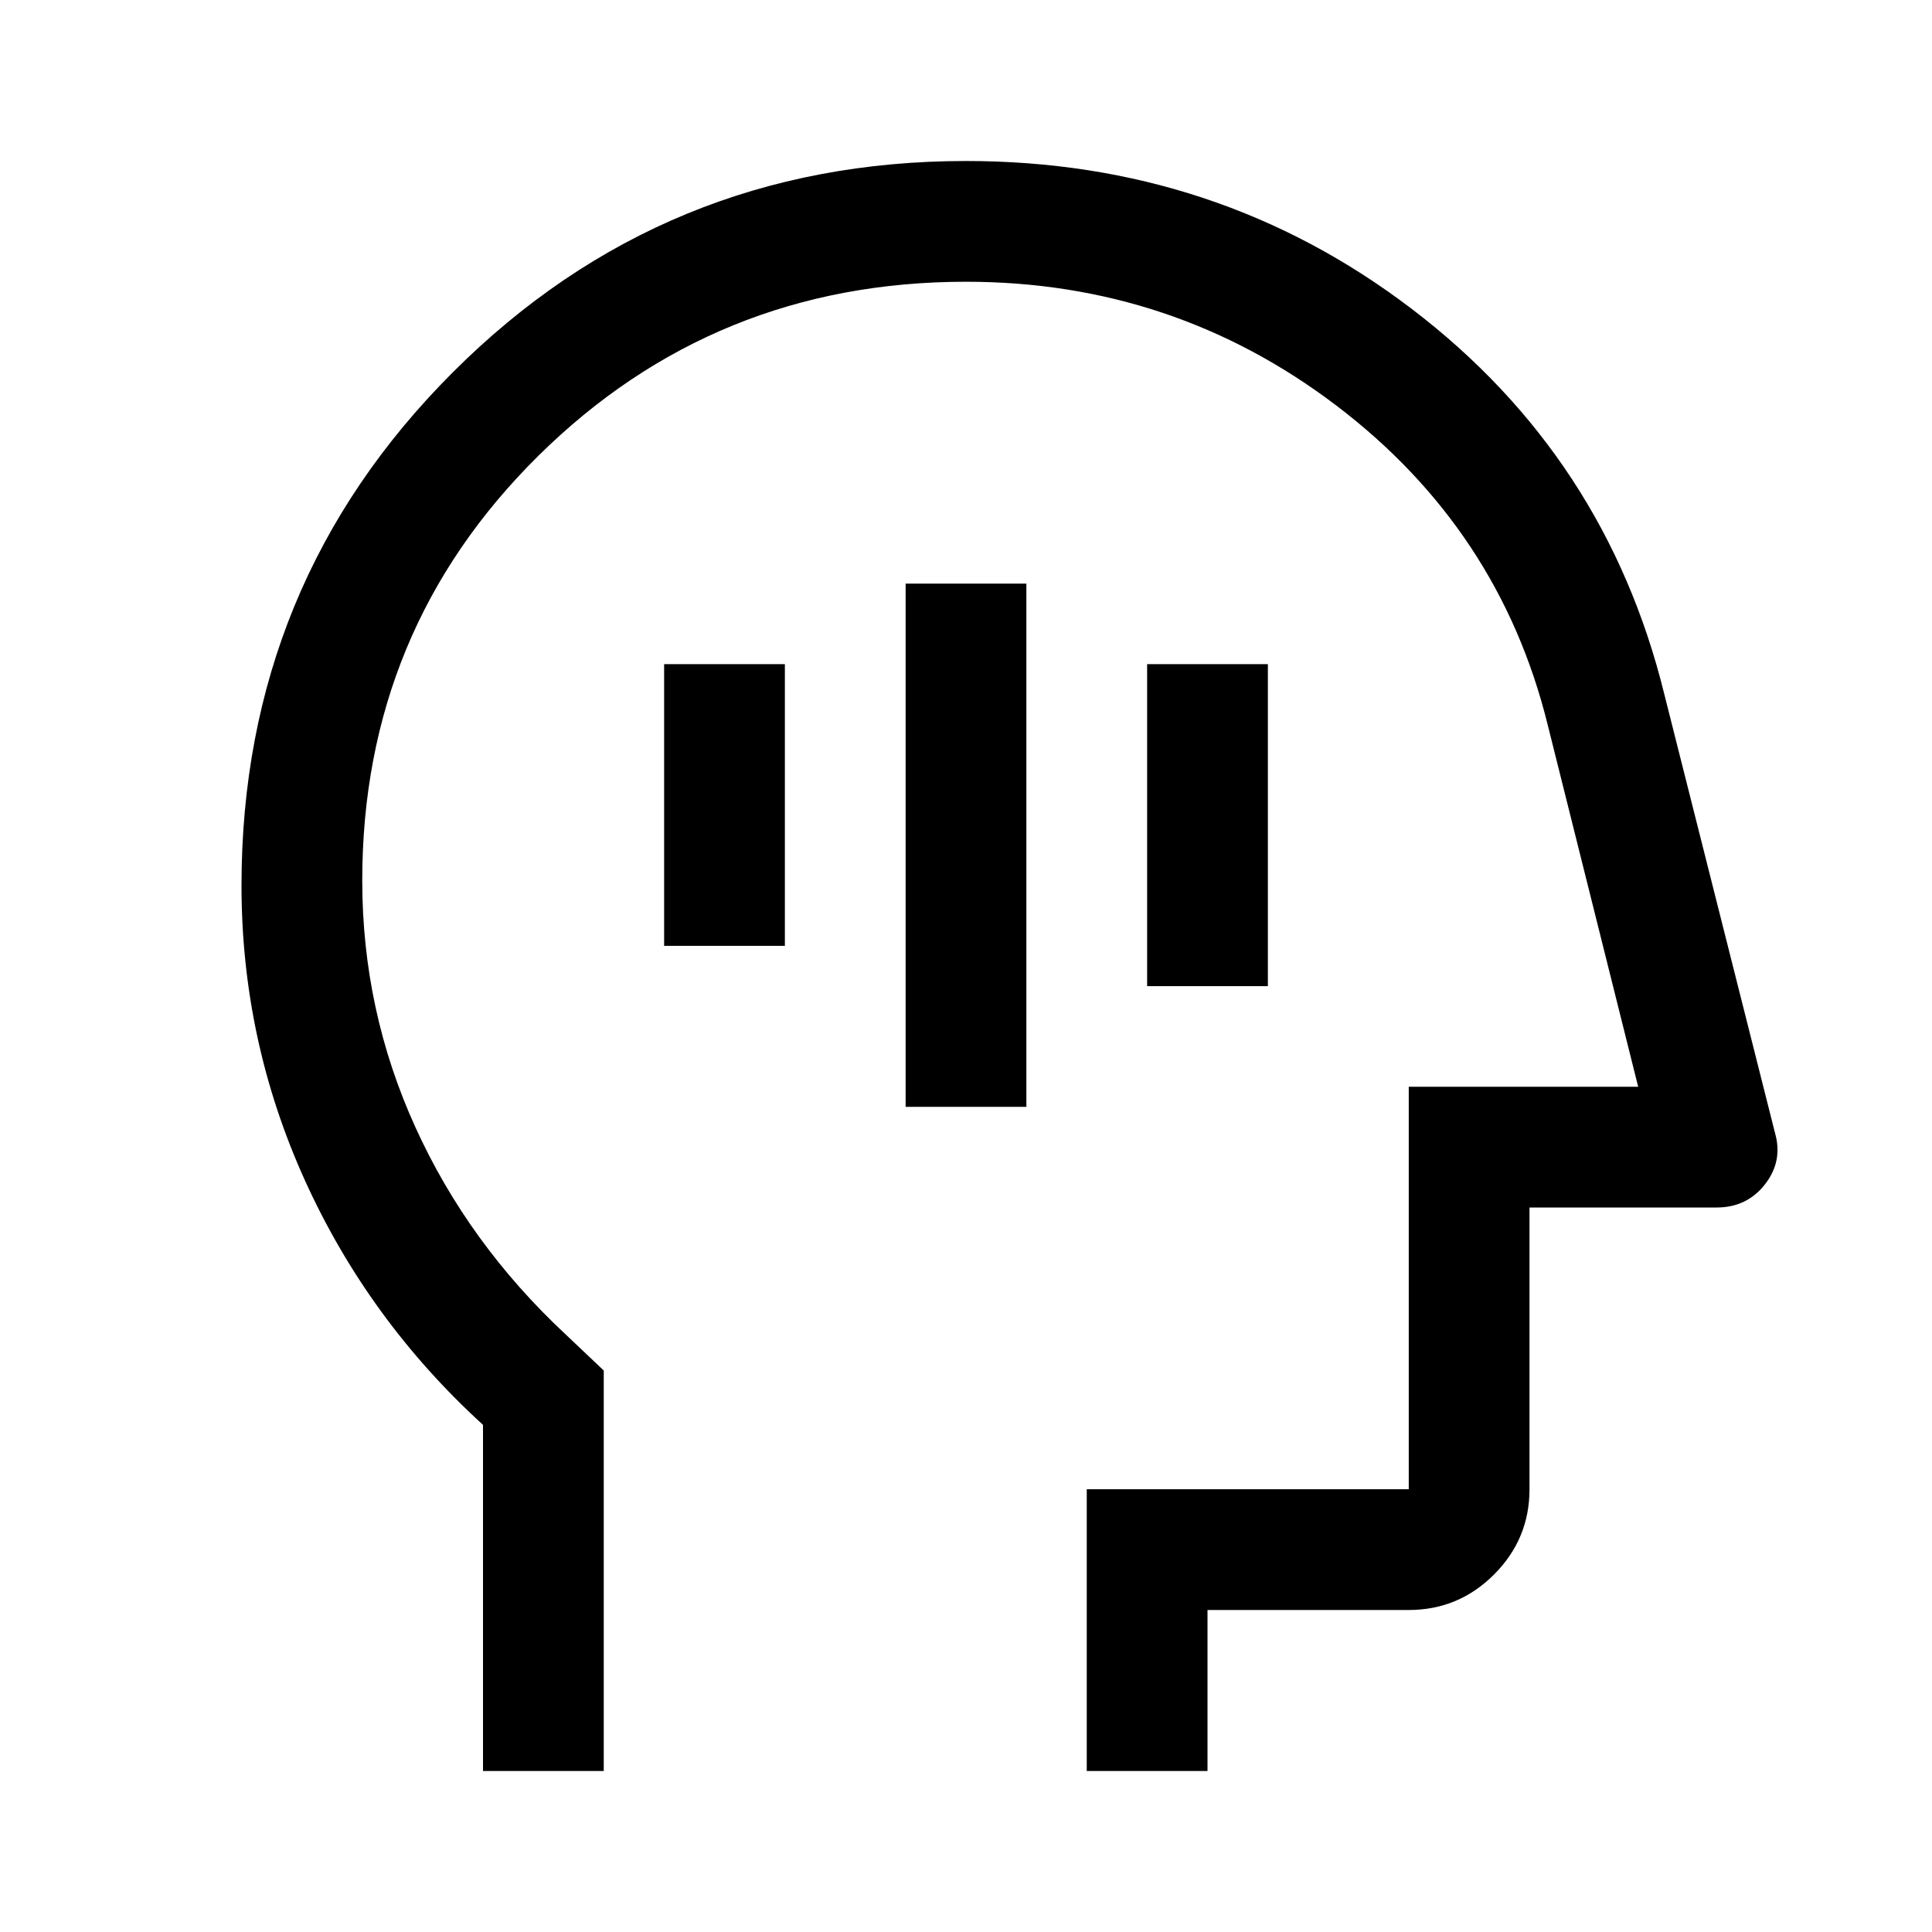
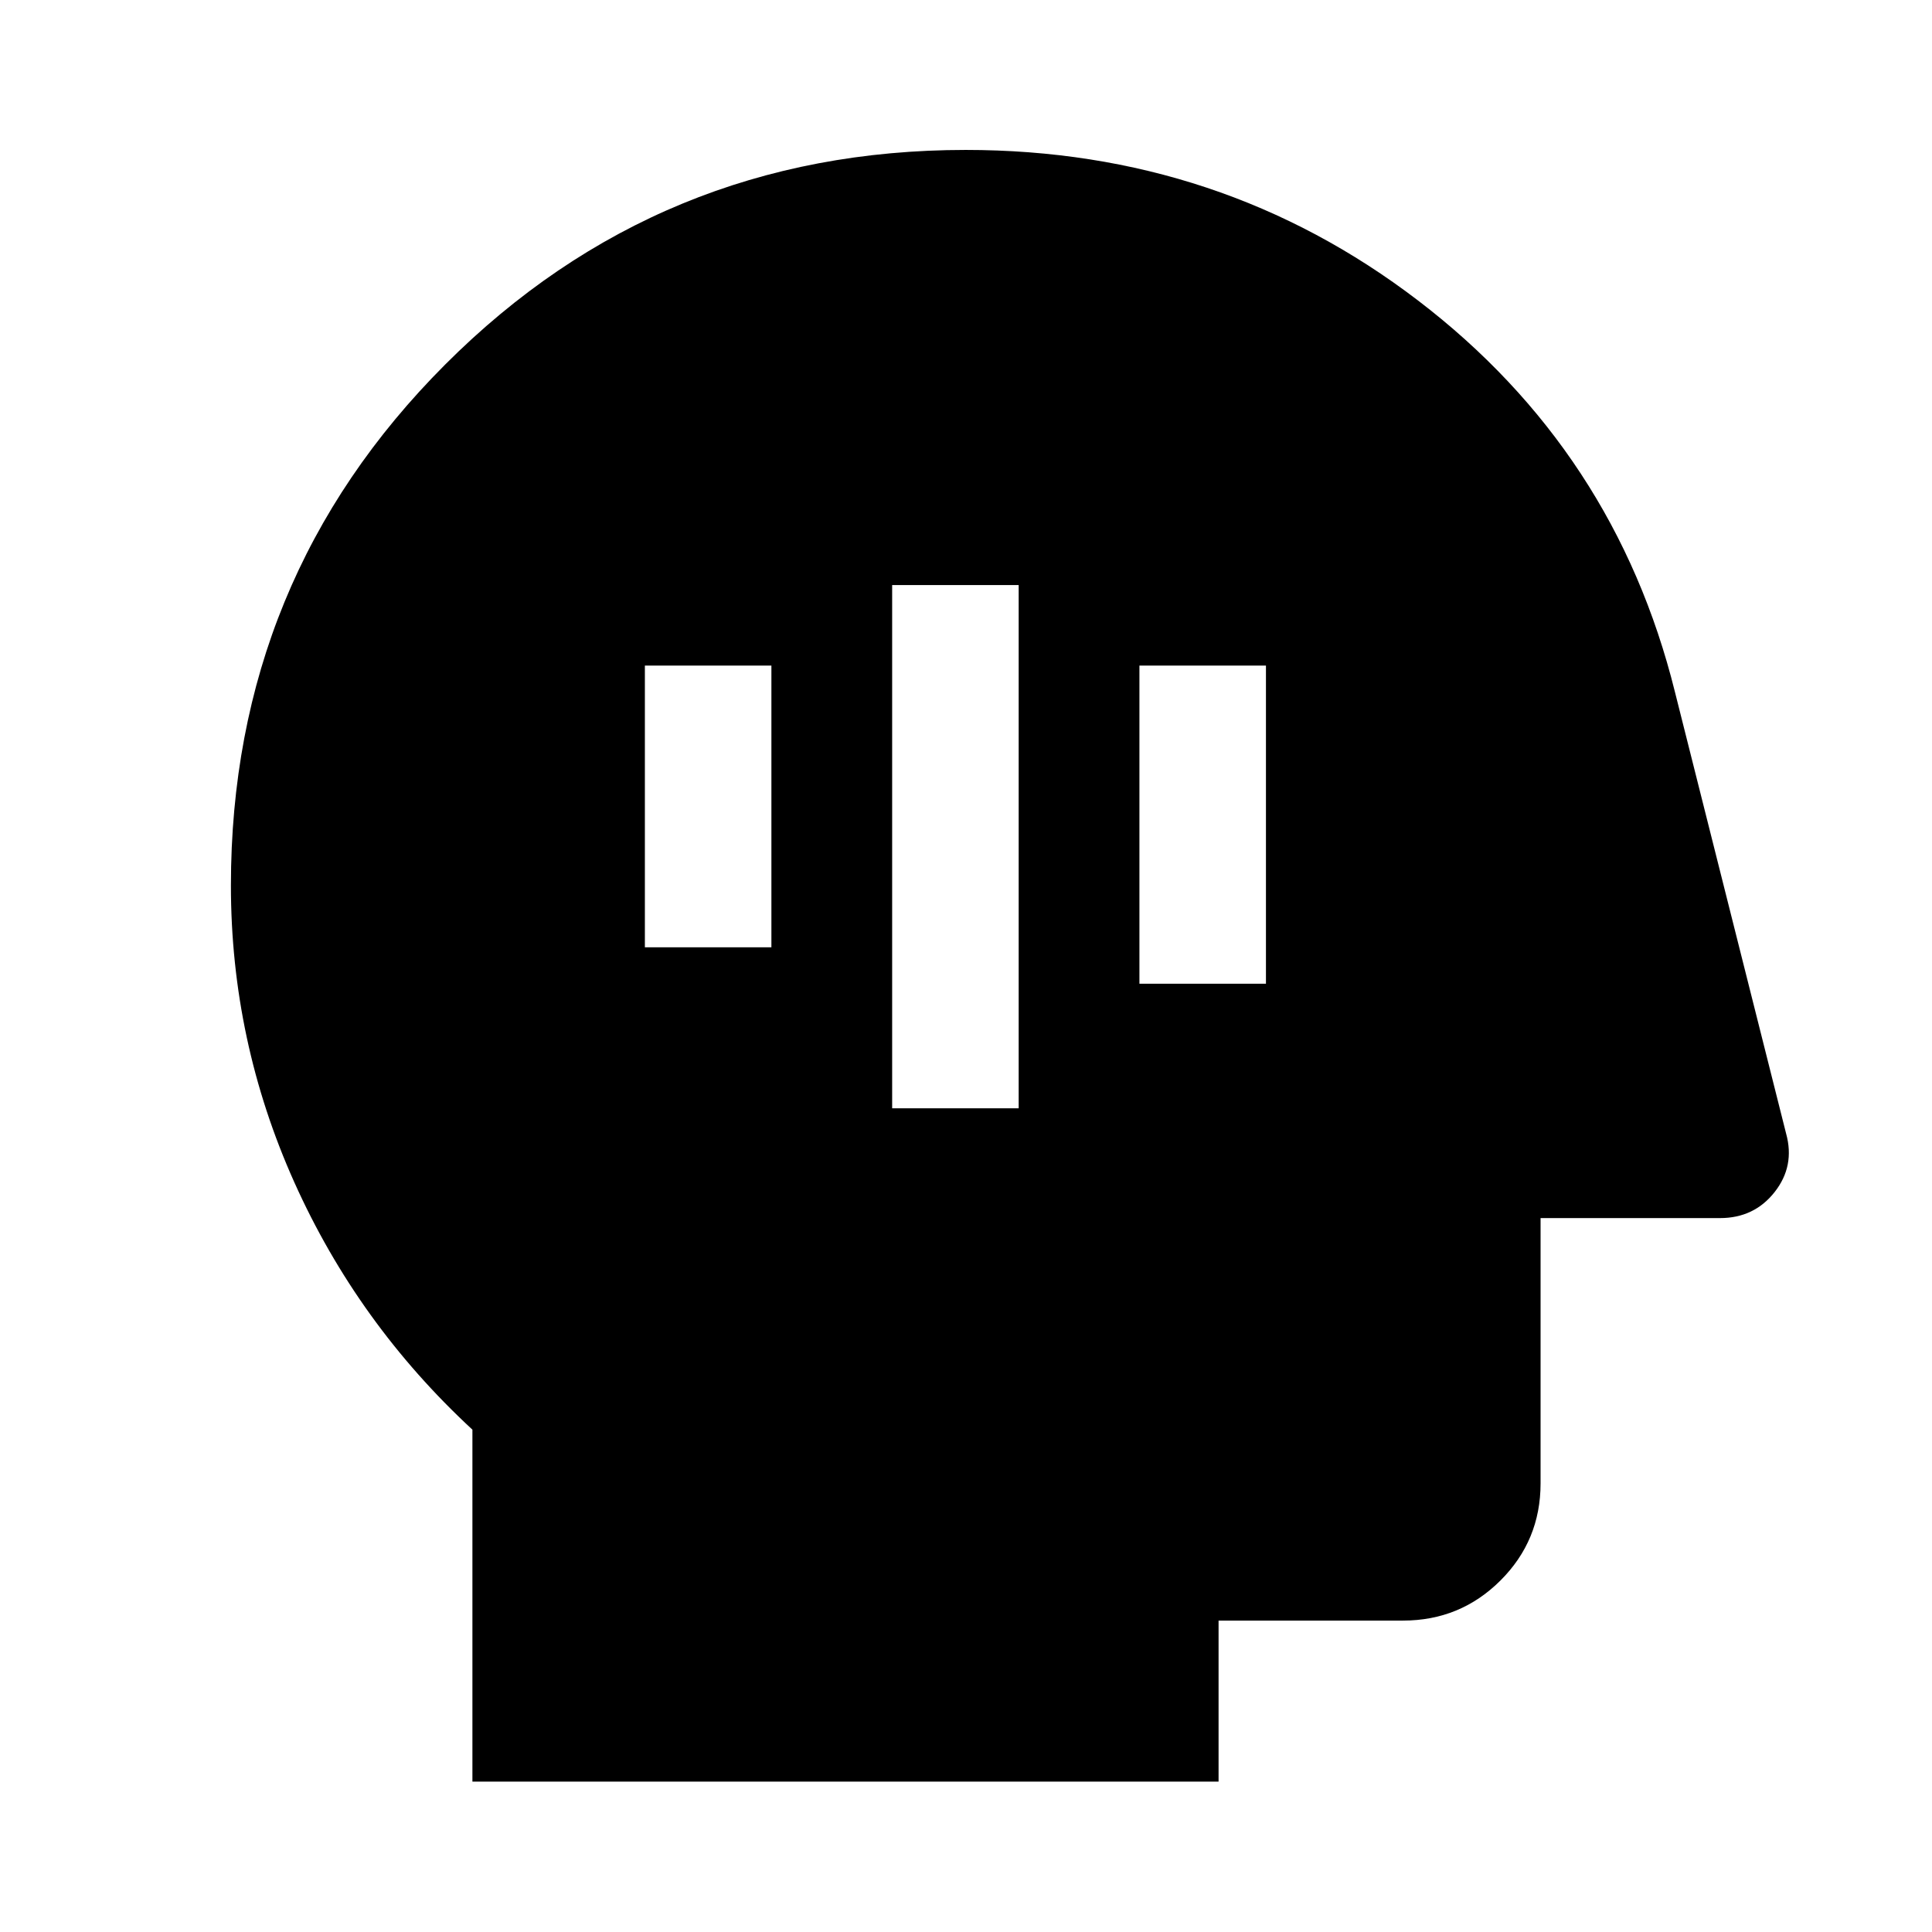
- <svg xmlns="http://www.w3.org/2000/svg" height="48" viewBox="0 96 960 960" width="48">
-   <path d="M450 646h60V386h-60v260Zm120-60h60V426h-60v160Zm-240-20h60V426h-60v140Zm-90 410V804q-57-52-88.5-121.5T120 536q0-150 105-255t255-105q125 0 221.5 73.5T827 441l55 218q4 14-5 25.5T853 696h-93v140q0 24.75-17.625 42.375T700 896H600v80h-60V836h160V636h114l-45-180q-24-97-105-158.5T480 236q-125 0-212.5 86.5T180 533.54q0 64.417 26.324 122.392Q232.649 713.908 281 759l19 18v199h-60Zm257-370Z" />
+ <svg xmlns="http://www.w3.org/2000/svg" height="48" viewBox="0 -960 960 960" width="48">
+   <path d="M443.304-409.283h62.87v-260h-62.87v260Zm122.87-61.913h62.869v-158.087h-62.869v158.087Zm-245.739-18.087h62.869v-140h-62.869v140ZM234.739-74.739v-174.87q-57-52.717-88.5-122.934-31.5-70.218-31.5-147.457 0-152.292 106.501-258.896Q327.742-885.5 479.887-885.5q126.787 0 224.722 74.815t127.652 194.489L887.5-396.761q4.478 16.152-5.696 29.087-10.173 12.935-27.13 12.935H765.5v131.869q0 28.349-19.961 48.24-19.961 19.891-48.409 19.891H605.5v80H234.739Z" />
</svg>
